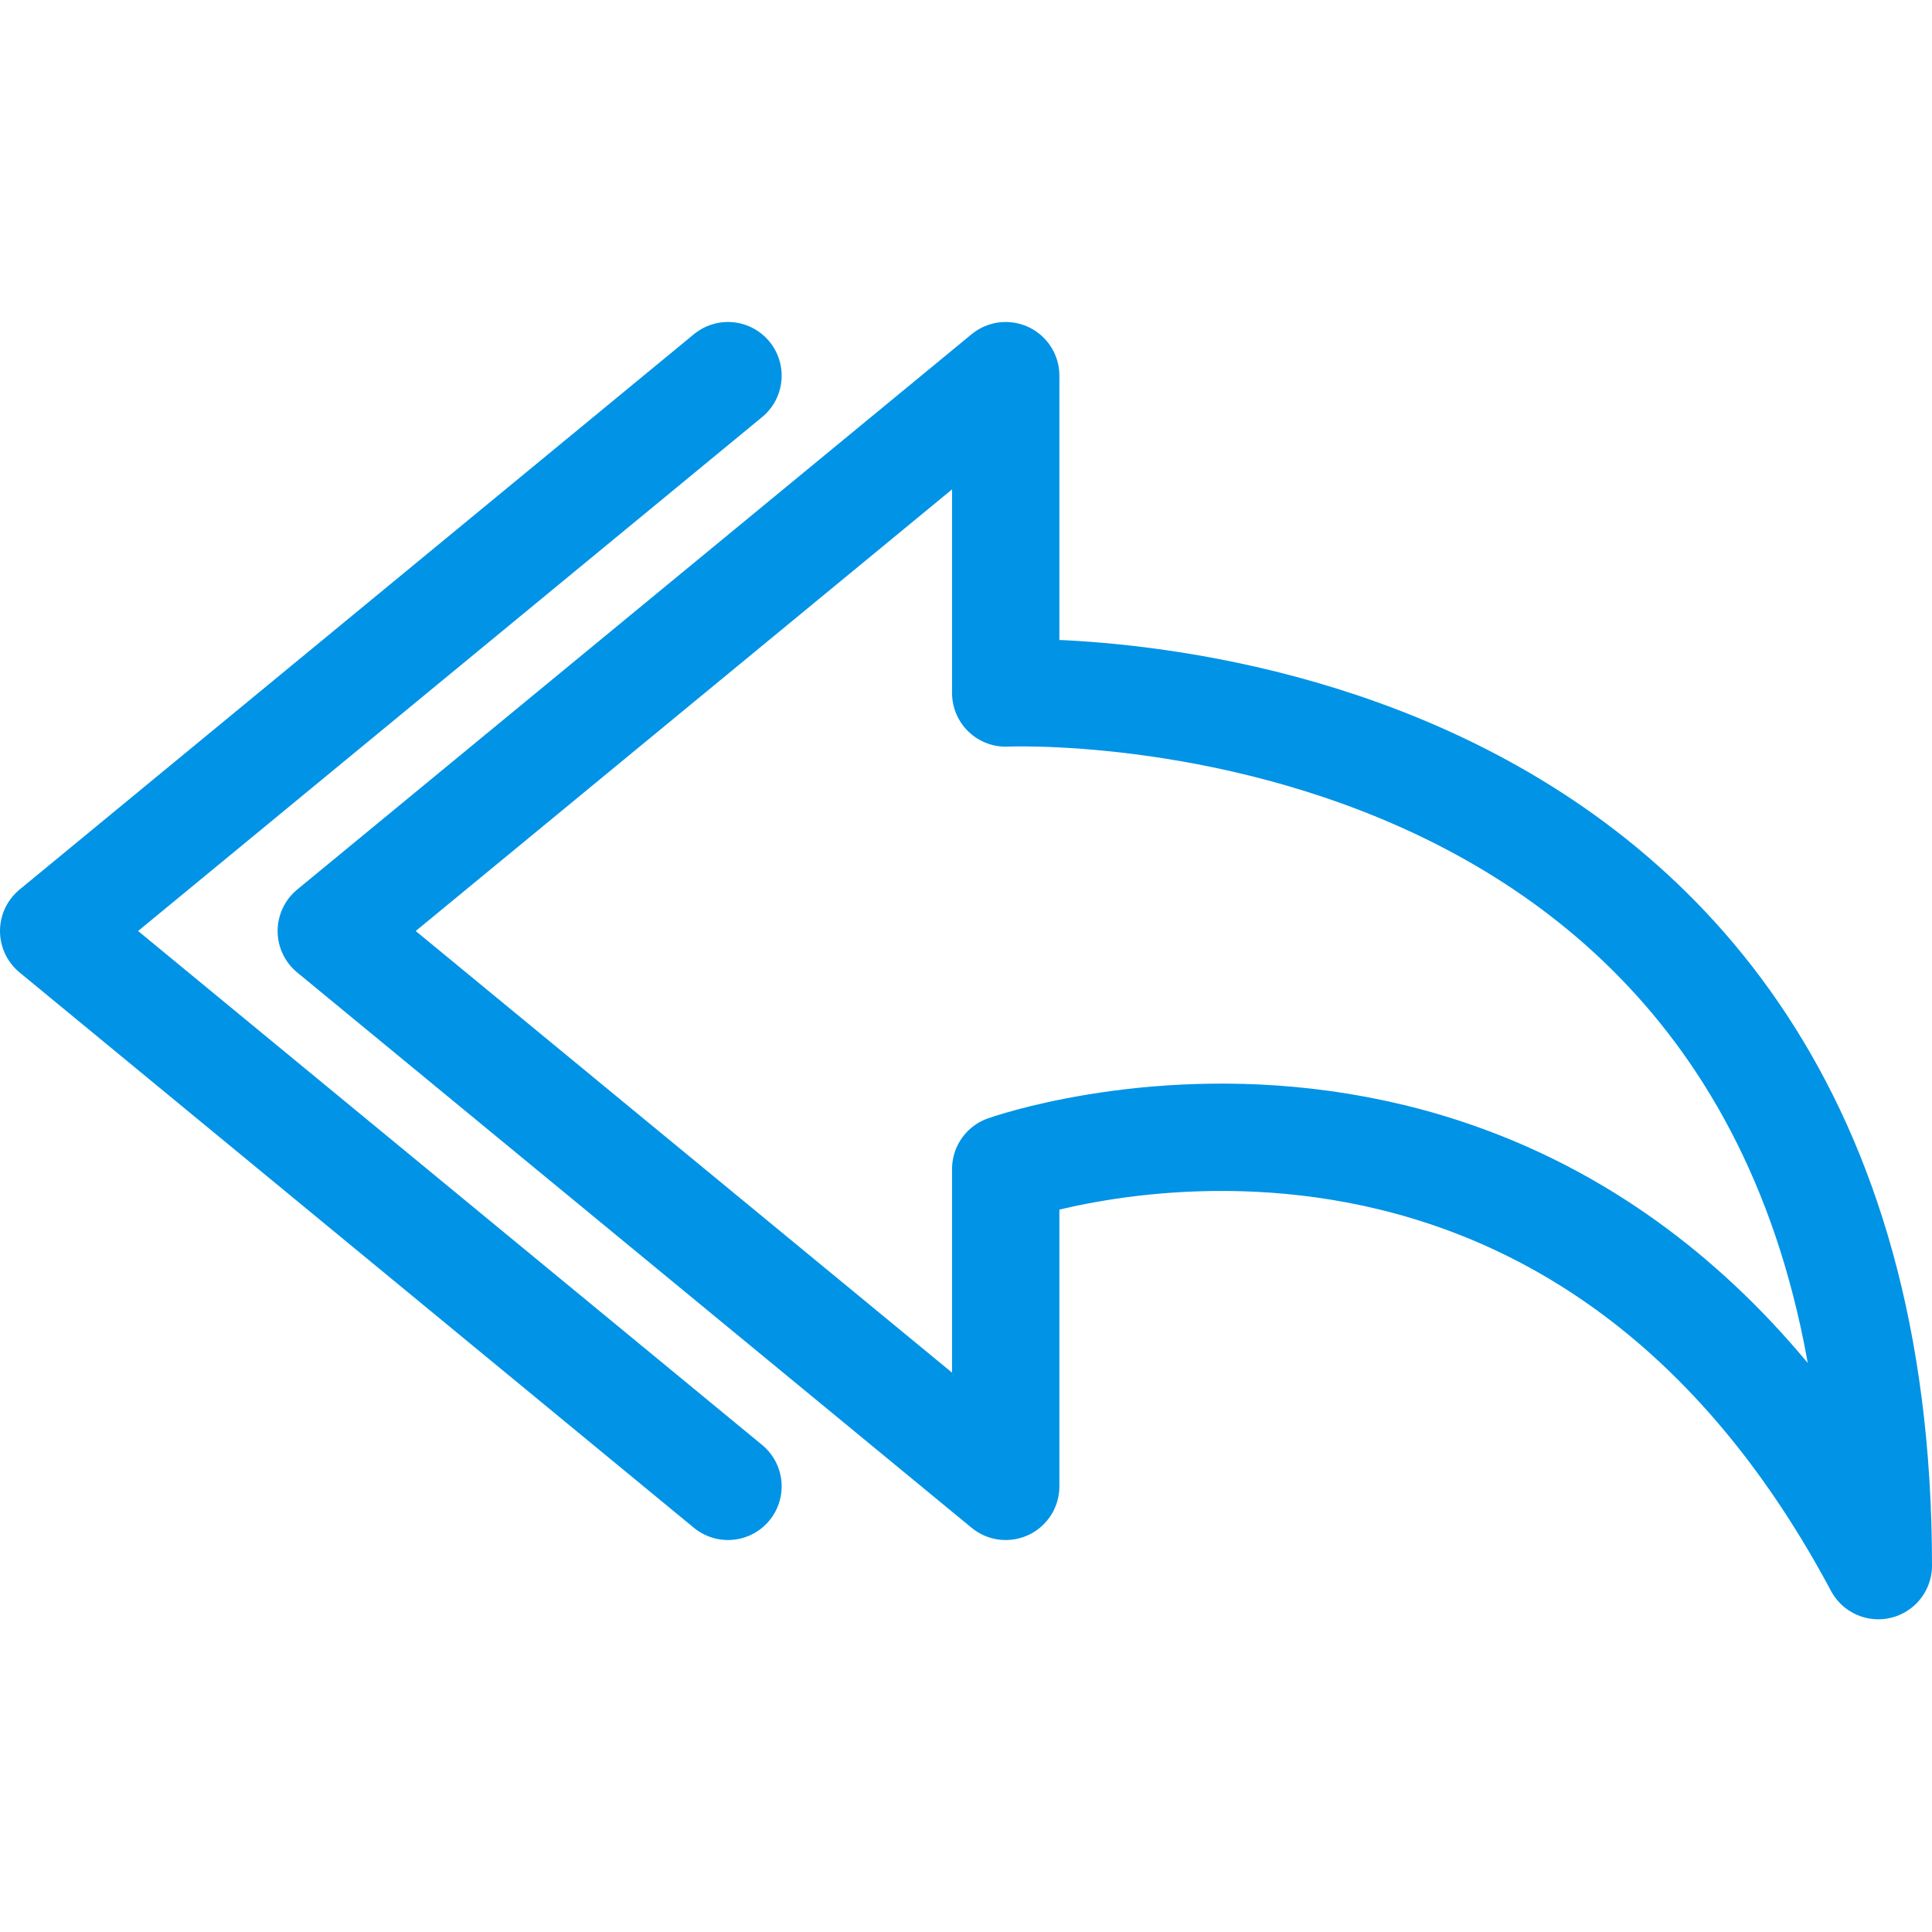
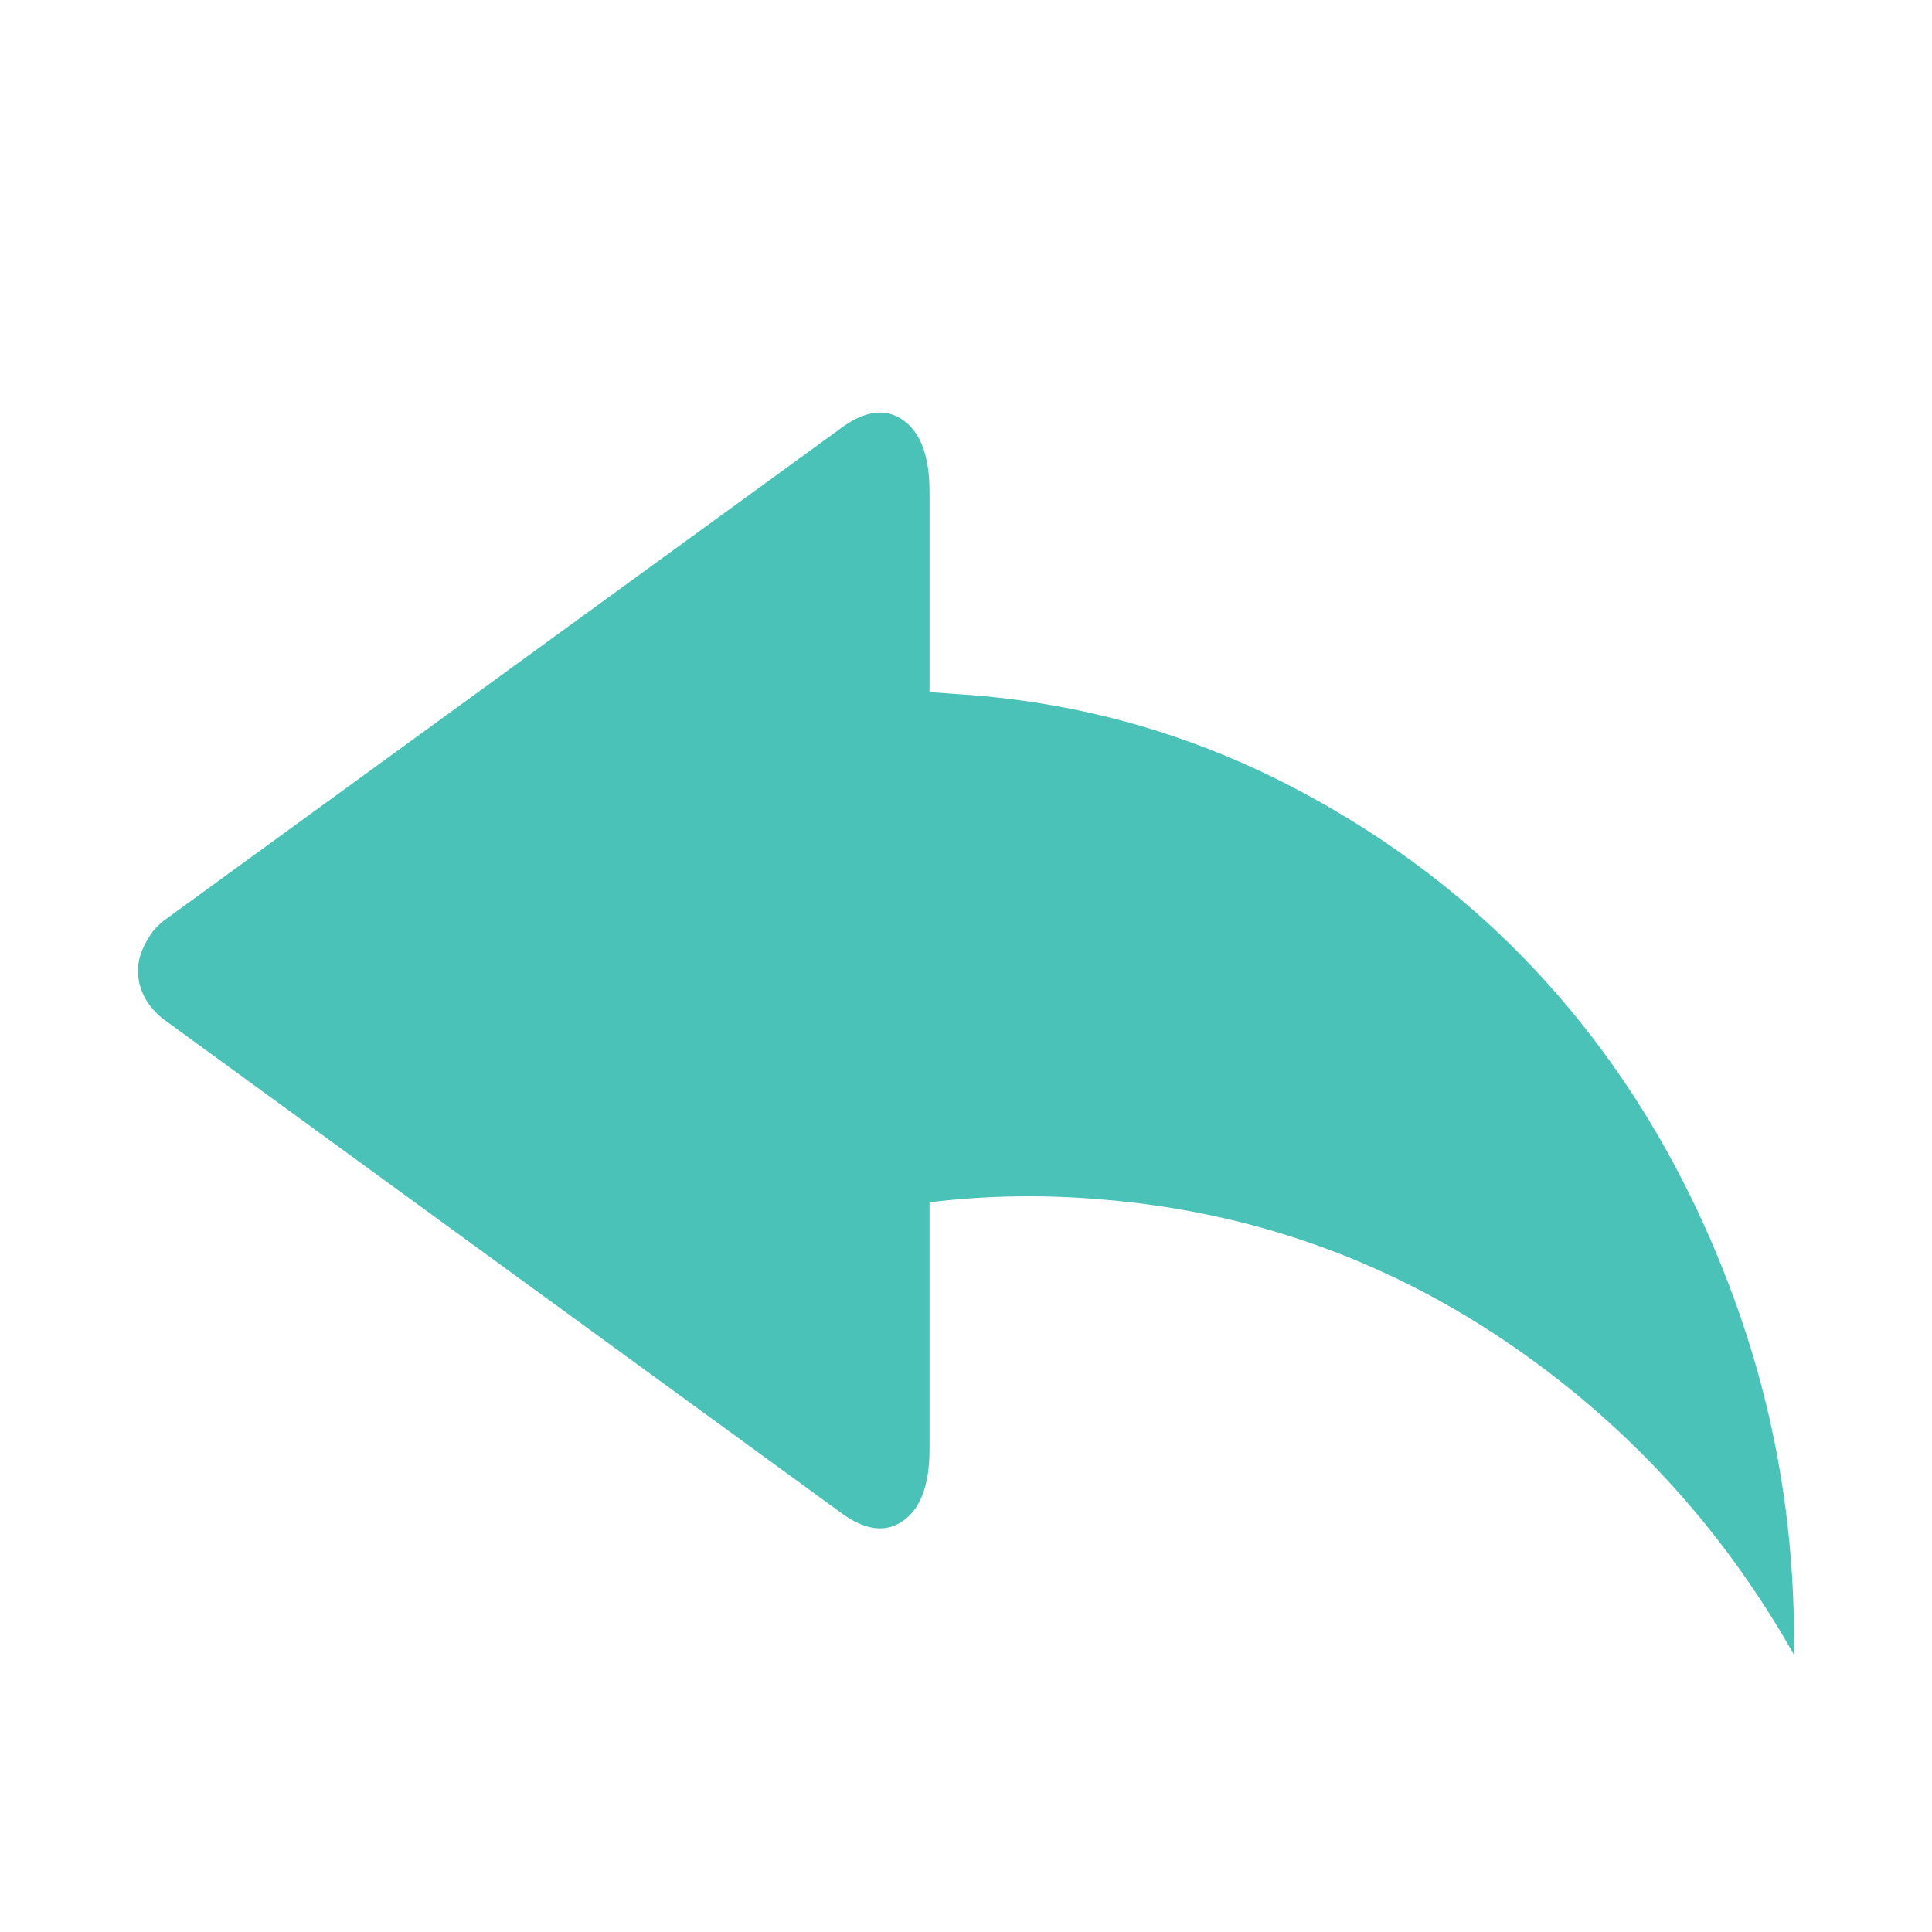
- <svg xmlns="http://www.w3.org/2000/svg" width="36" height="36" viewBox="0 0 36 36">
-   <g stroke="#0093E6" stroke-width="2" stroke-linejoin="round" fill="none" fill-rule="evenodd">
-     <path d="M18.74 12.913S35 12.173 35 29.173c-5.913-11.086-16.26-7.39-16.26-7.39v5.913L6.173 17.348 18.74 7v5.913z" />
-     <path d="M13.565 27.696L1 17.348 13.565 7" stroke-linecap="round" />
-   </g>
+ <svg xmlns="http://www.w3.org/2000/svg" width="560" height="560" viewBox="0 0 560 560">
+   <path d="M40 281.3c0-2.377.593-4.753 1.78-7.13 1.187-2.374 2.29-4.07 3.307-5.09l1.78-1.78L243.23 124.5c7.122-5.43 13.27-6.363 18.44-2.8 5.173 3.564 7.76 10.52 7.76 20.873v58.035l13.988 1.018c33.405 2.885 64.903 12.302 94.493 28.254 29.59 15.95 54.857 36.314 75.8 61.09 20.94 24.774 37.347 53.537 49.217 86.288 11.87 32.75 17.55 66.86 17.042 102.325-21.028-37.163-49.05-67.538-84.066-91.125-35.016-23.588-73.636-37.163-115.86-40.727-17.125-1.527-33.998-1.272-50.615.764v71.525c0 10.352-2.587 17.31-7.76 20.873-5.17 3.563-11.318 2.63-18.44-2.8L46.868 295.045C42.288 291.14 40 286.558 40 281.298z" fill="#4BC2B8" fill-rule="evenodd" />
</svg>
